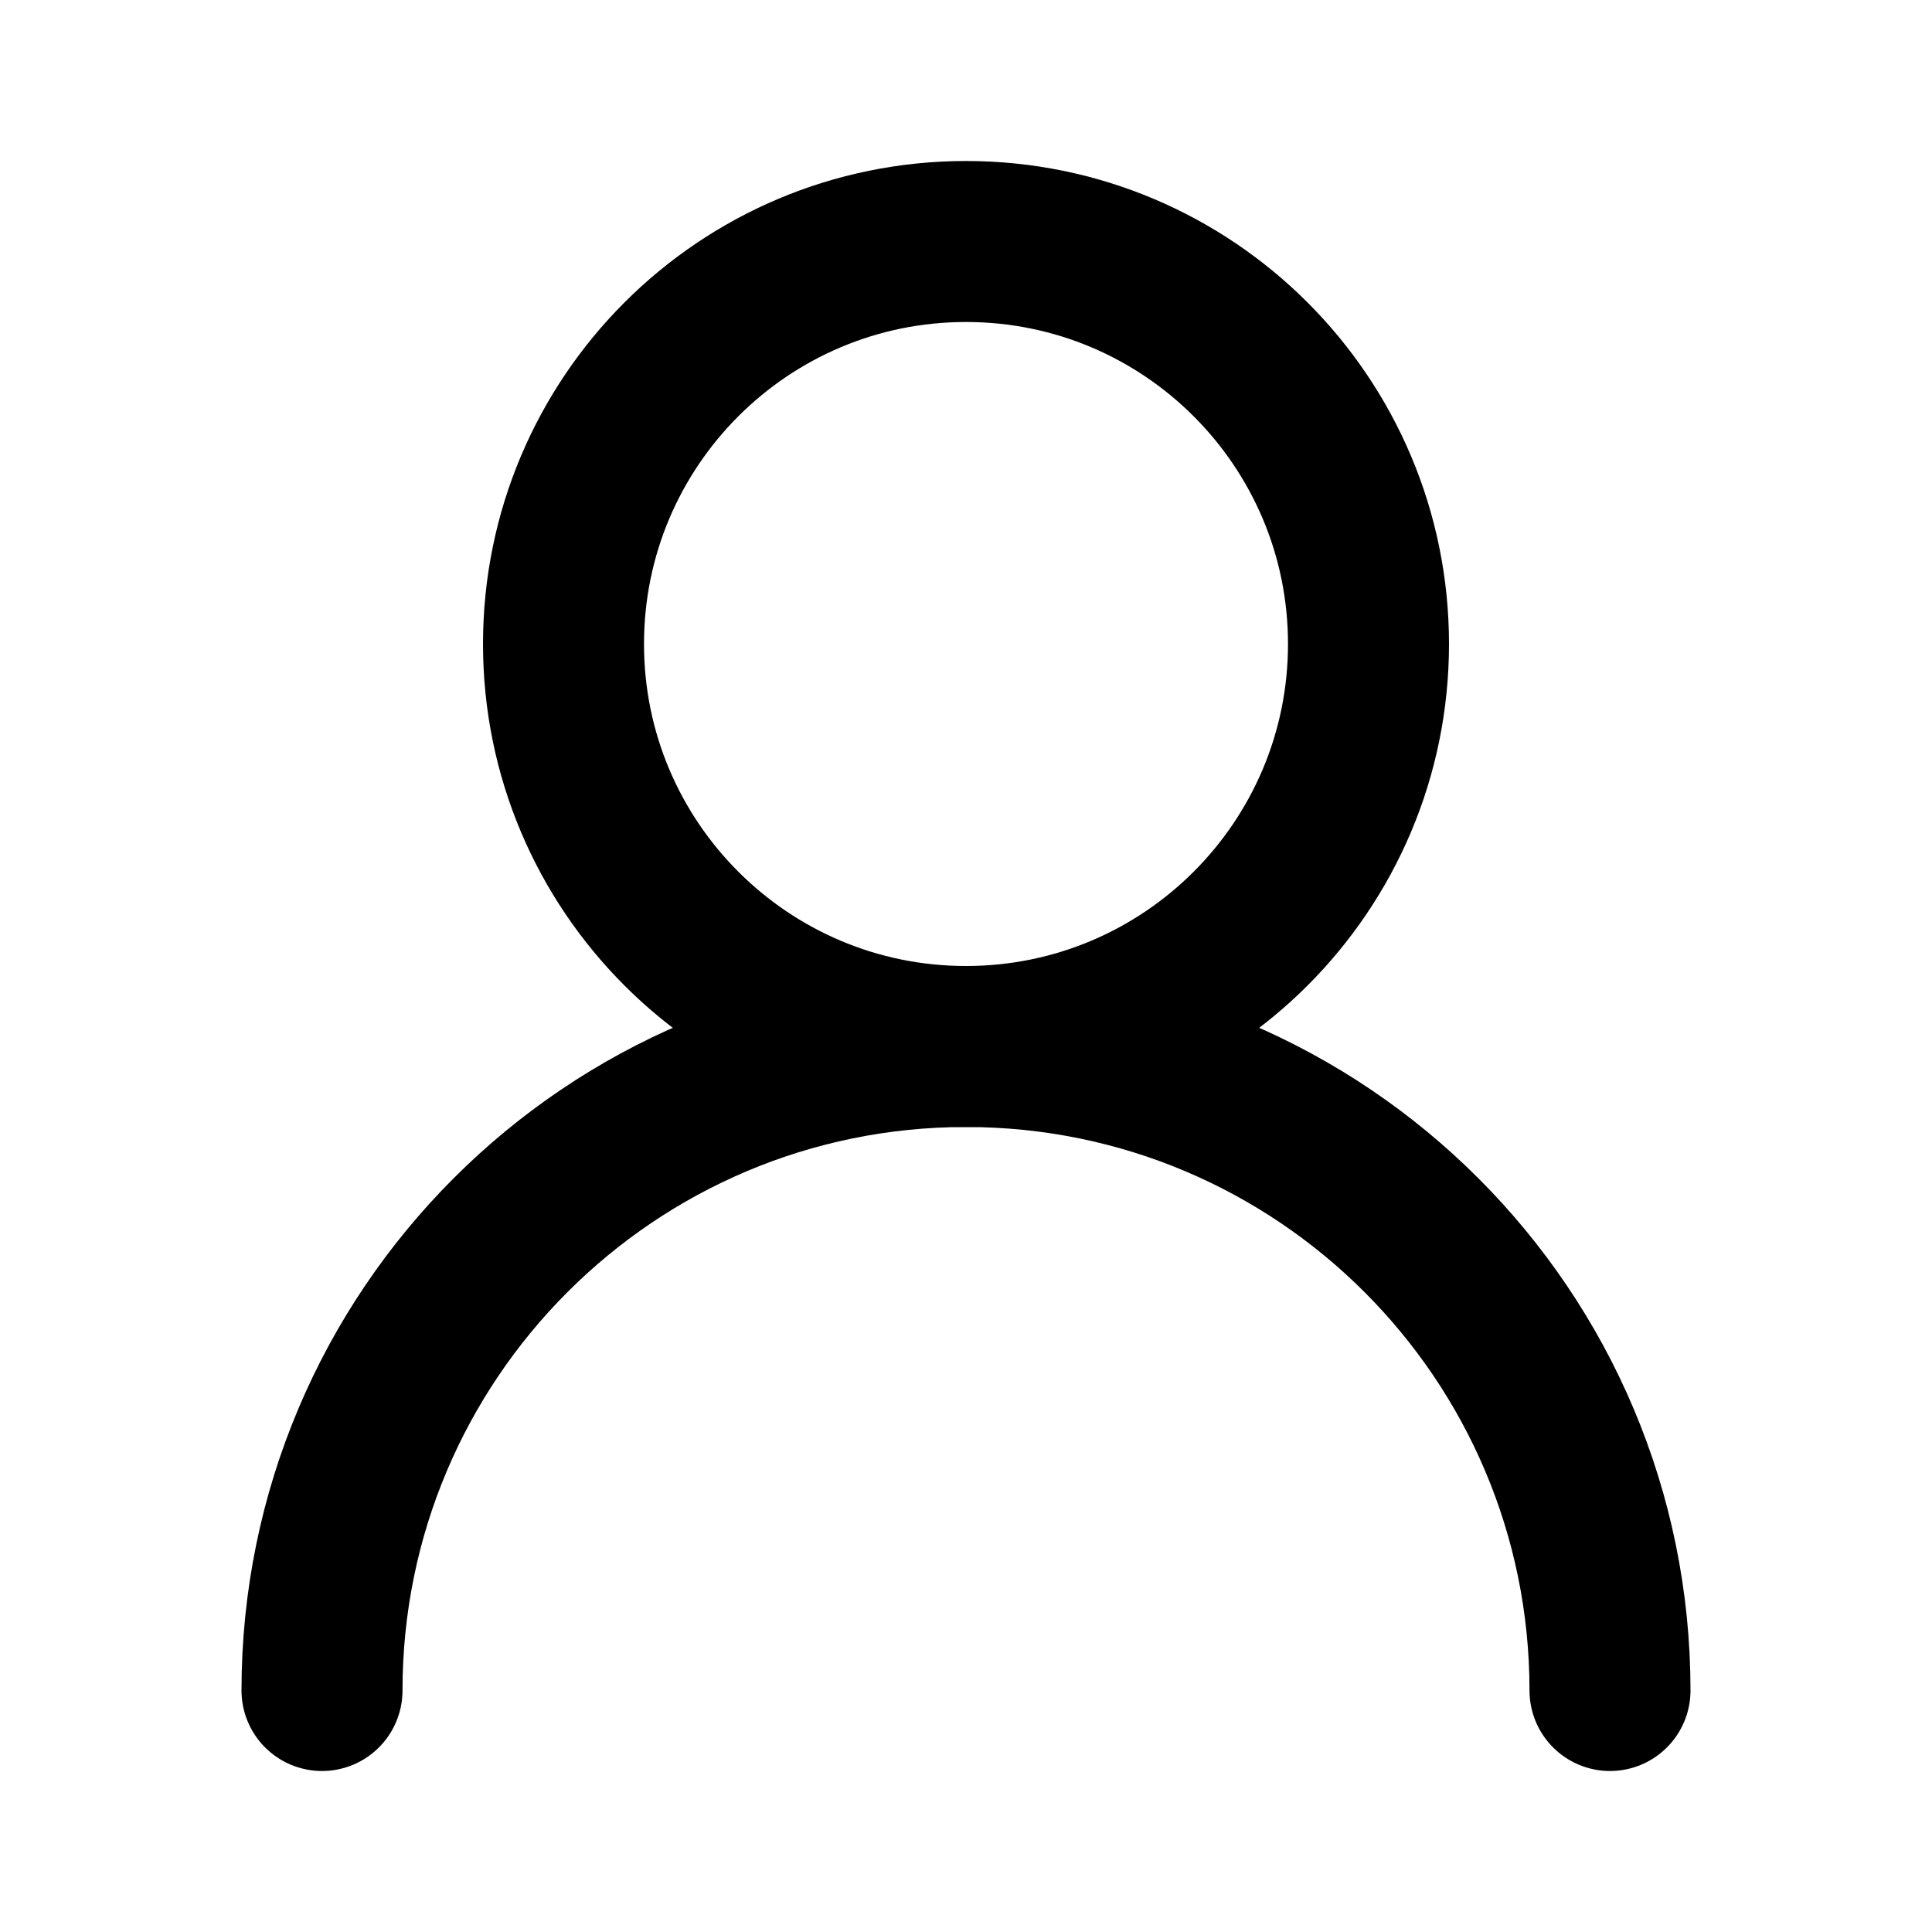
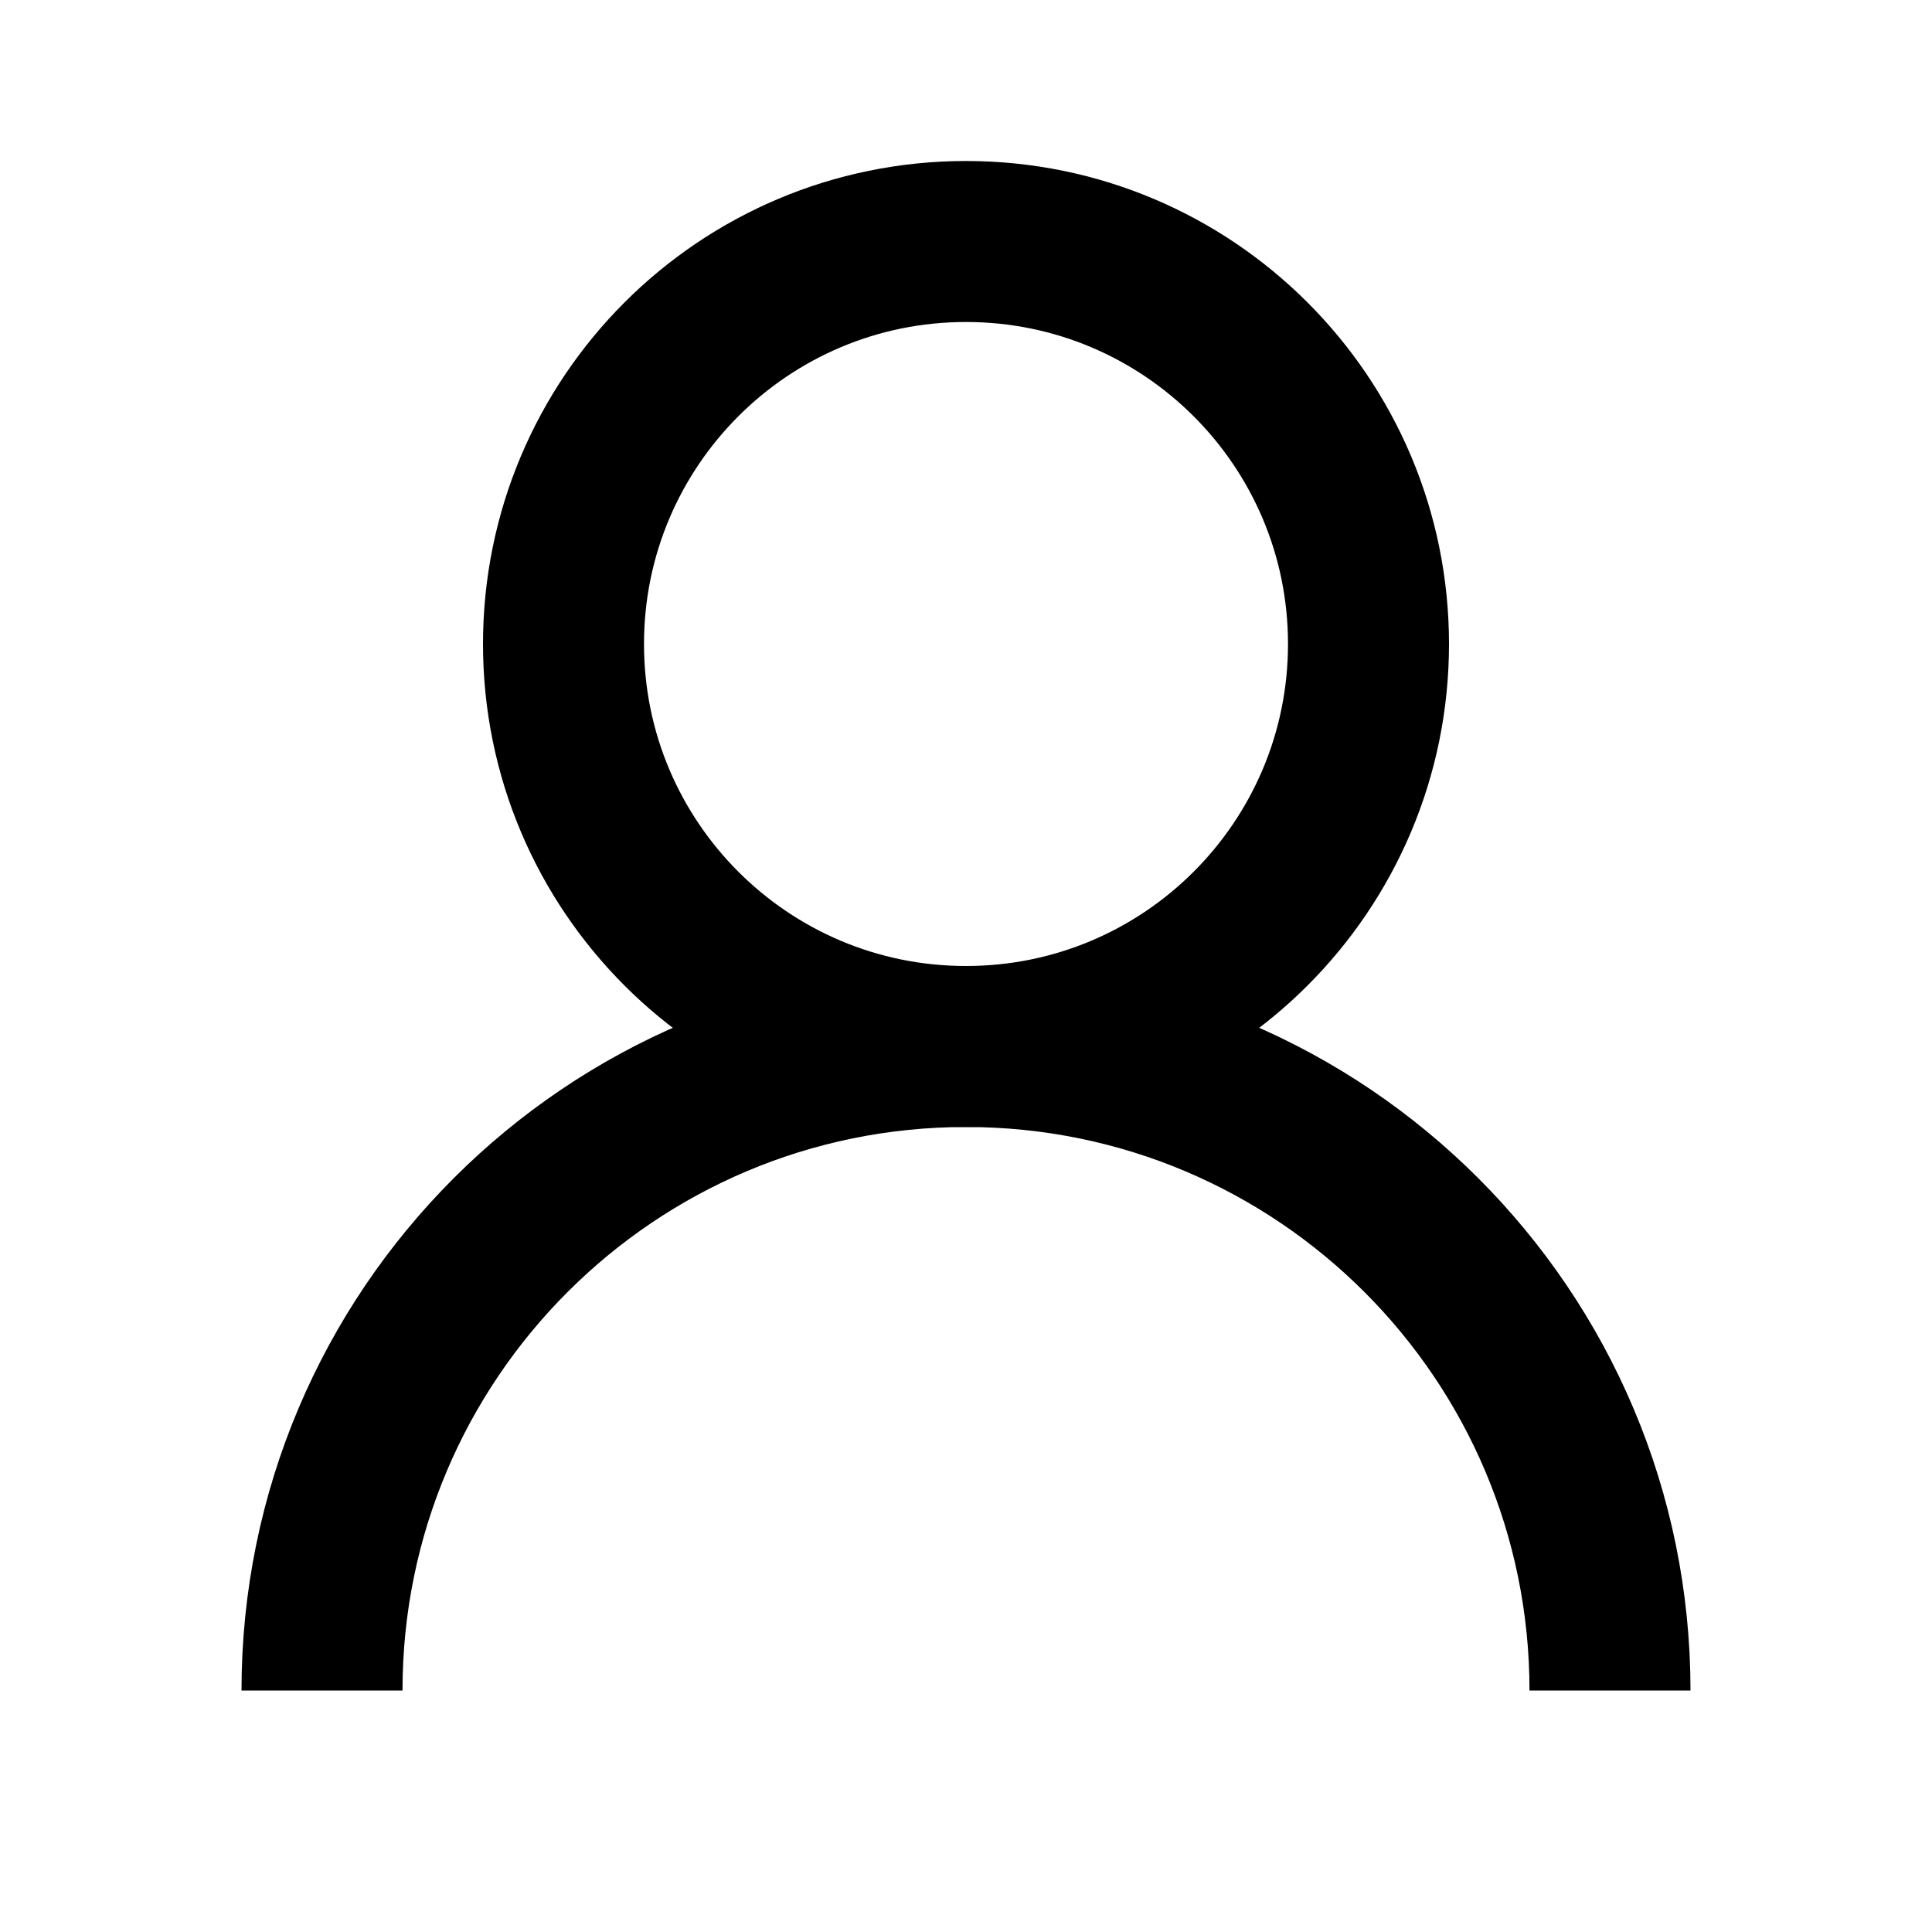
- <svg xmlns="http://www.w3.org/2000/svg" width="24" height="24" viewBox="0 0 24 24" fill="none" stroke="currentColor" stroke-width="2" stroke-linecap="round" stroke-linejoin="round" class="lucide lucide-user-2">
+ <svg xmlns="http://www.w3.org/2000/svg" width="24" height="24" viewBox="0 0 24 24" fill="none" stroke="currentColor" stroke-width="2" strokeLinecap="round" strokeLinejoin="round" class="lucide lucide-user-2">
  <circle cx="12" cy="8" r="5" />
  <path d="M20 21a8 8 0 1 0-16 0" />
</svg>
